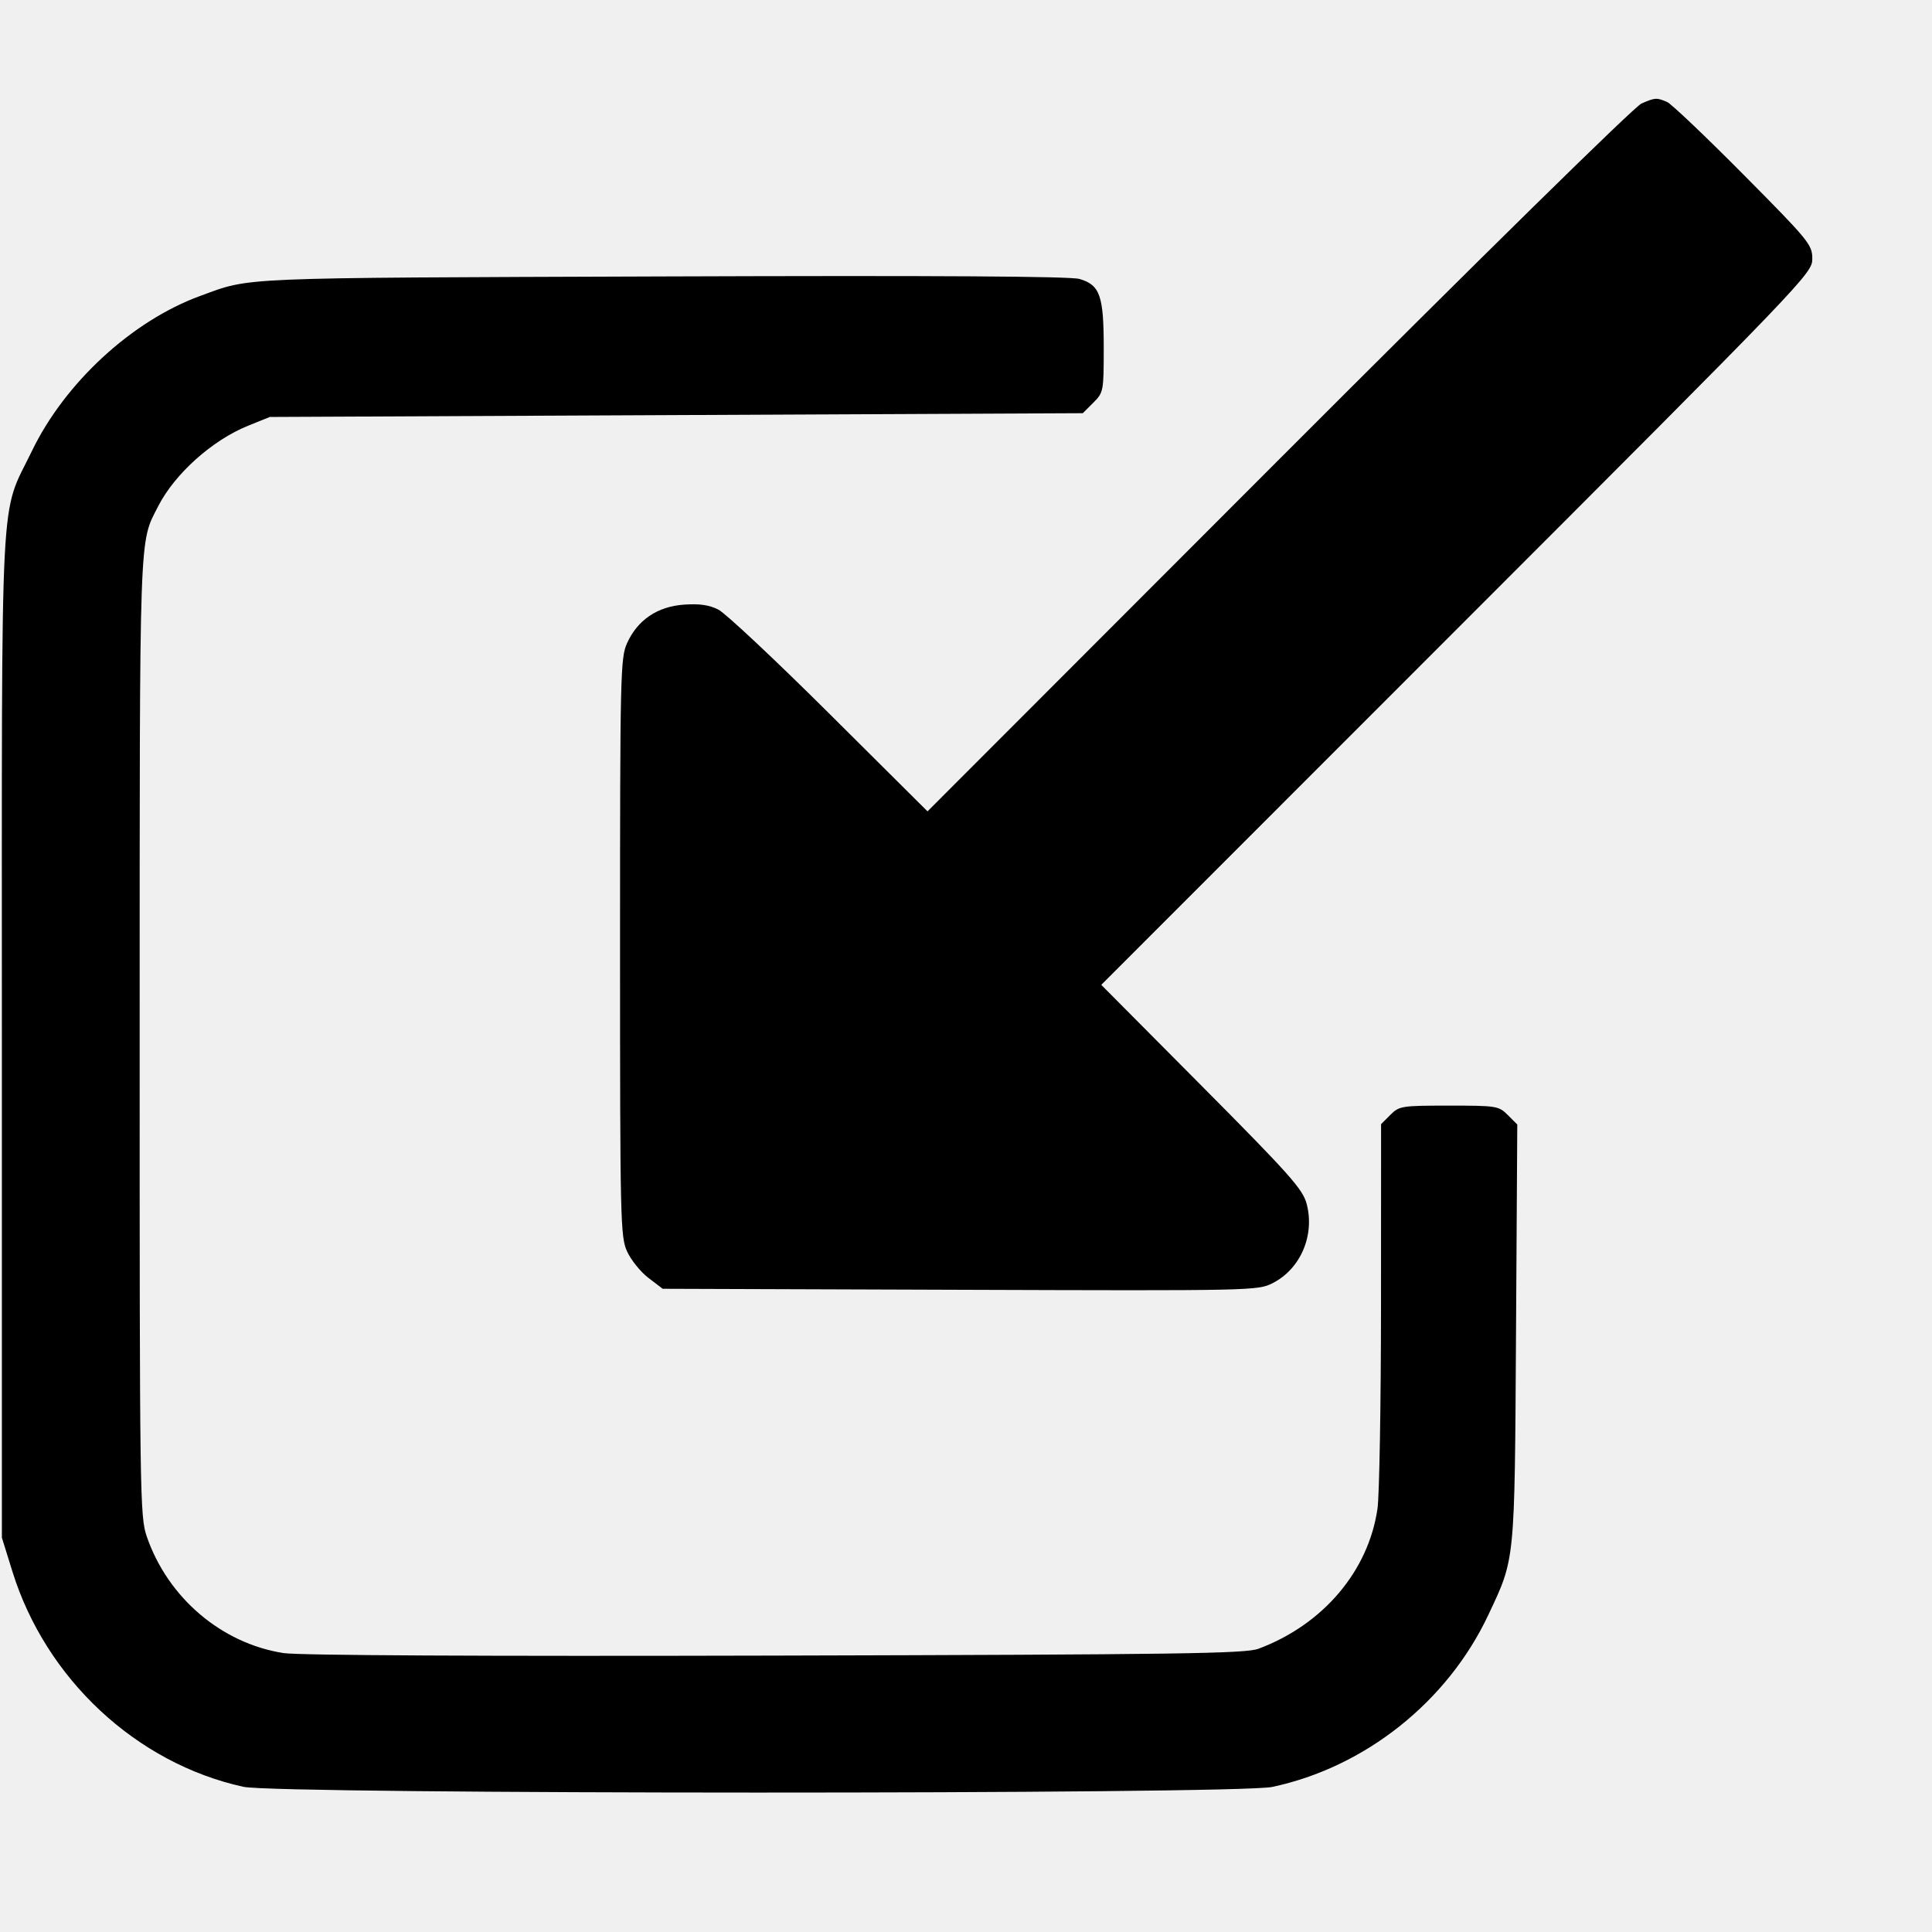
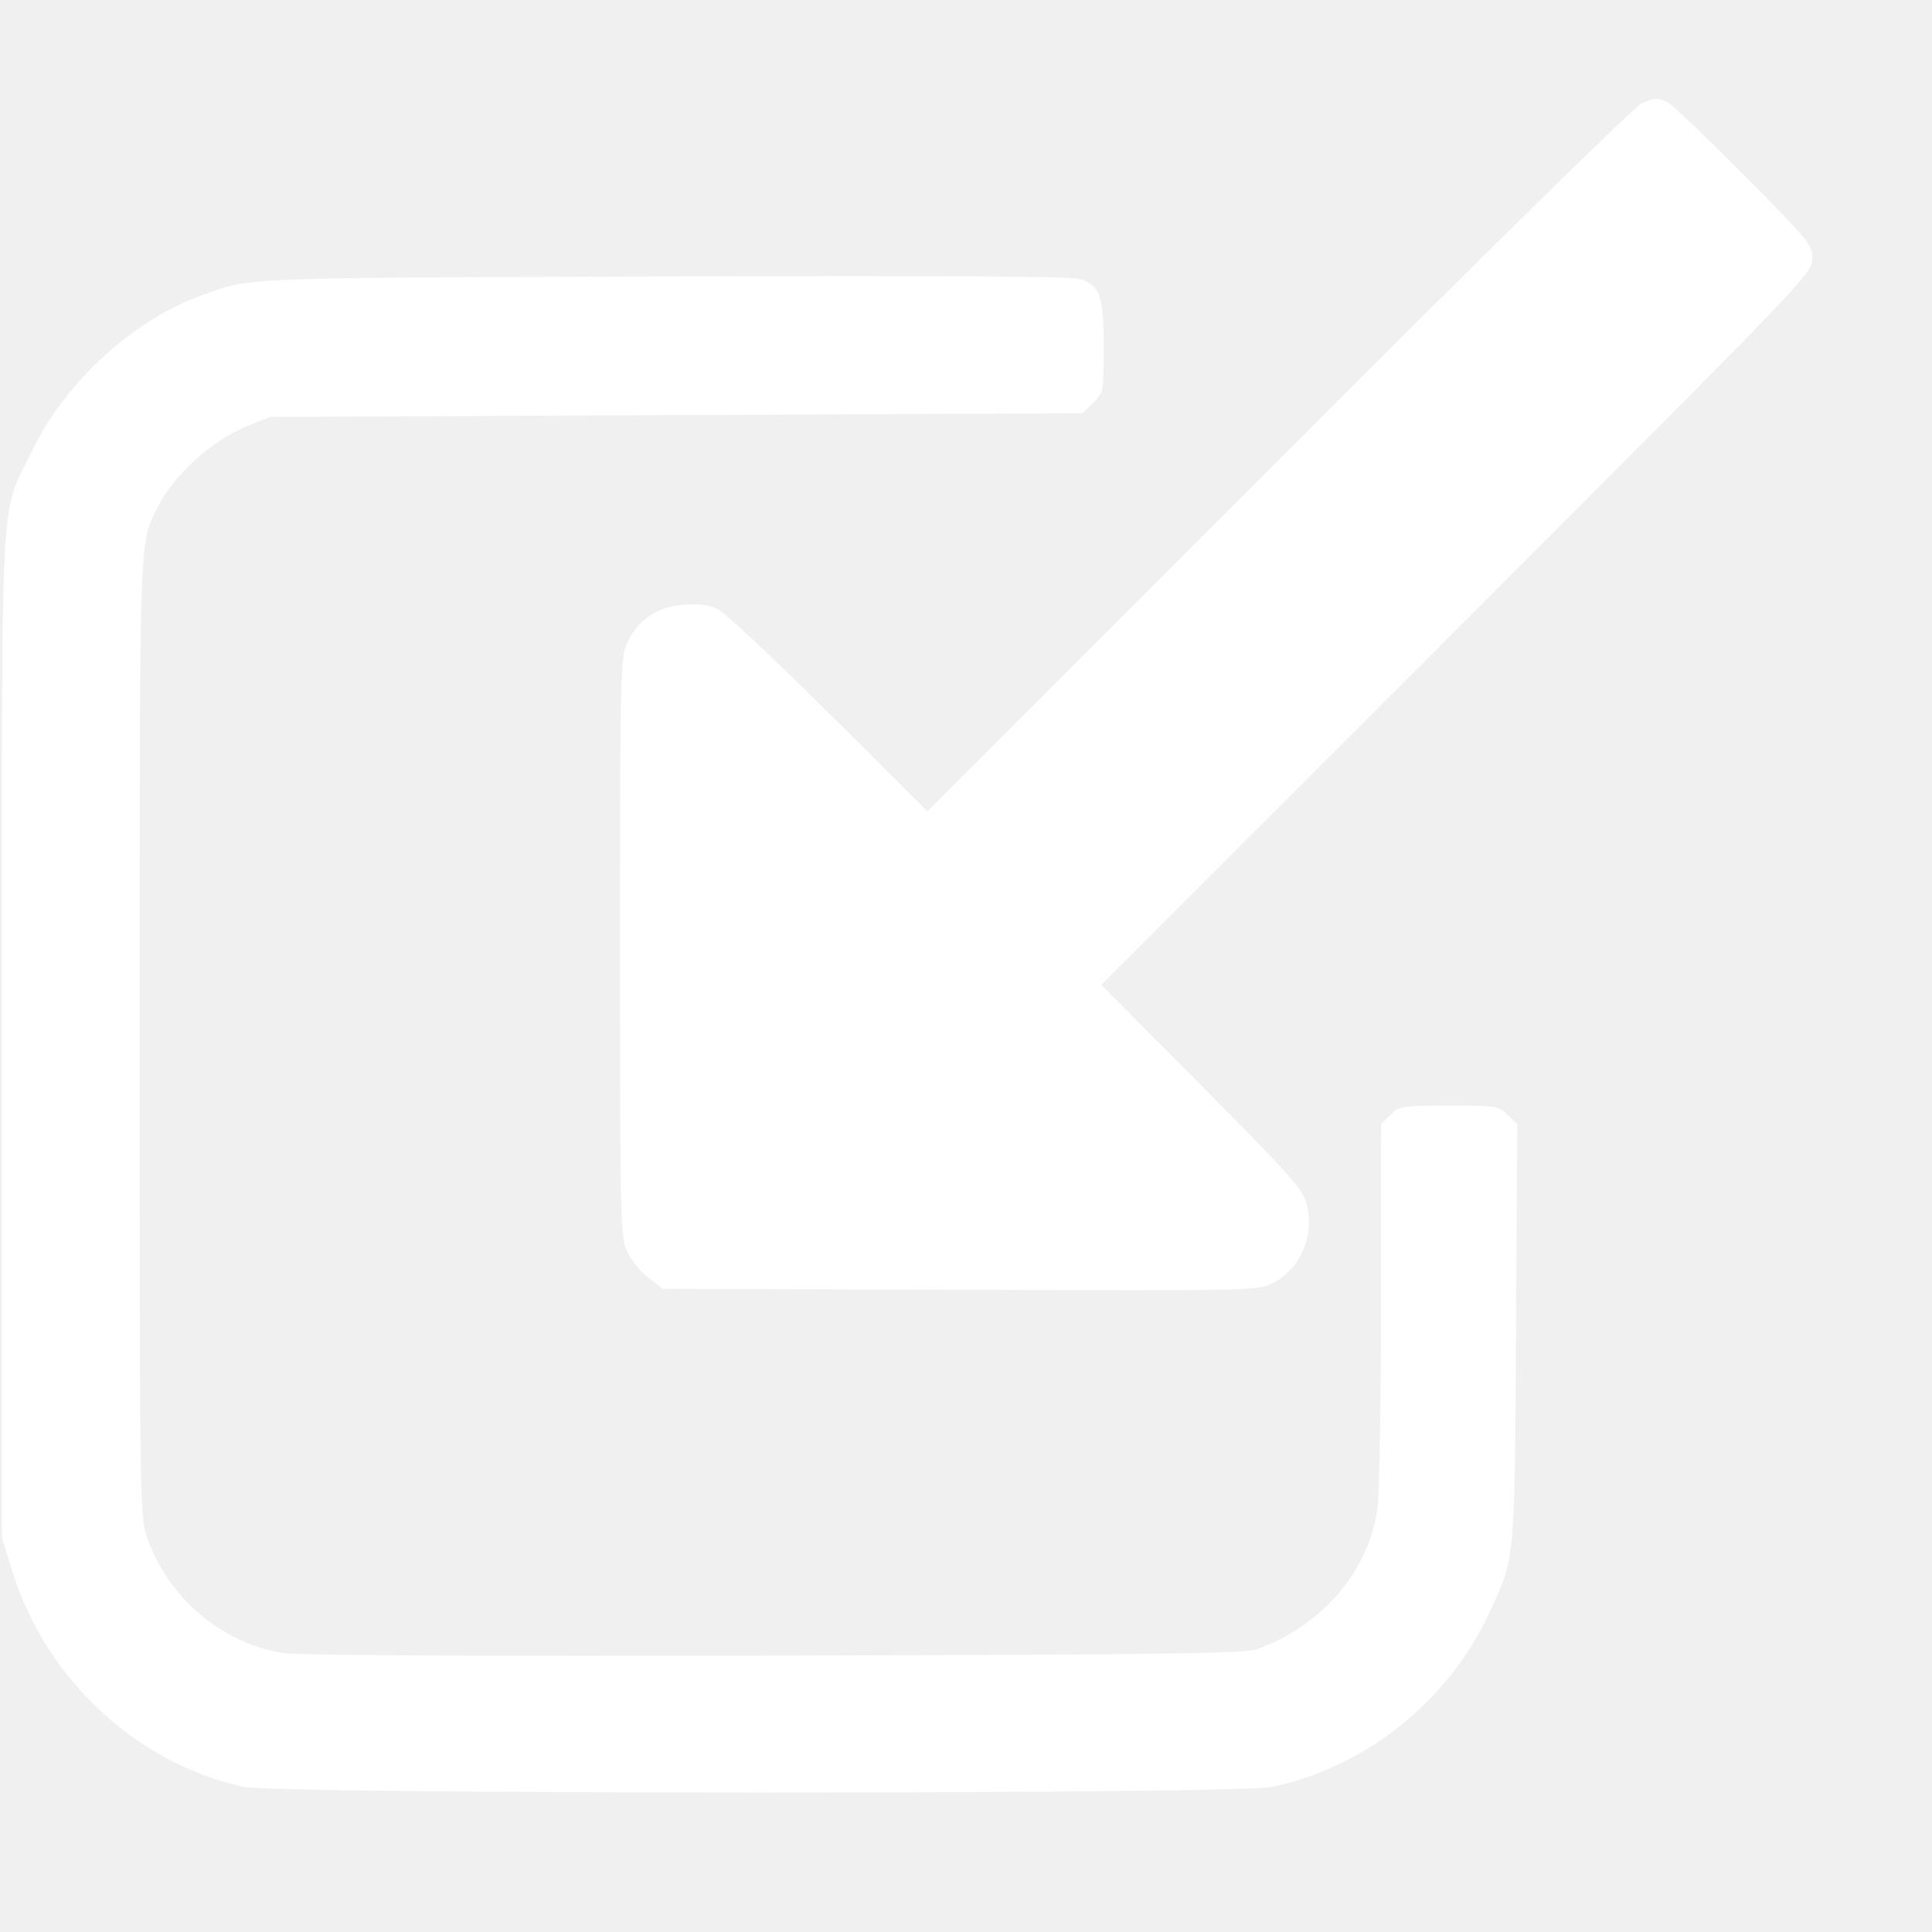
<svg xmlns="http://www.w3.org/2000/svg" version="1.1" id="svg194" width="546.133" height="546.133" viewBox="0 0 546.133 546.133">
  <defs id="defs198" />
  <g id="g200">
-     <path style="fill:#000000;stroke-width:1.067" d="m 68.8,505.092 c -30.258,-6.645 -55.833,-30.474 -65.279,-60.825 l -2.988,-9.6 V 292.8 c 0,-159.978 -0.704,-146.285 8.499,-165.333 9.322,-19.295 28.309,-36.787 47.552,-43.809 14.611,-5.332 8.675,-5.081 130.616,-5.514 77.567,-0.275 115.355,-0.047 117.946,0.712 5.789,1.697 6.854,4.715 6.854,19.425 0,12.354 -0.059,12.664 -2.957,15.562 l -2.957,2.957 -114.909,0.533 -114.909,0.533 -6.136,2.477 c -10.124,4.088 -20.744,13.597 -25.418,22.759 -5.431,10.646 -5.223,4.686 -5.235,149.796 -0.011,130.342 0.066,135.793 2.012,141.447 5.951,17.297 21.137,30.231 38.681,32.945 4.238,0.655 56.142,0.92 139.029,0.709 114.165,-0.291 132.851,-0.555 136.533,-1.931 18.249,-6.818 31.096,-21.94 33.651,-39.609 0.535,-3.7 0.982,-29.668 0.994,-57.708 l 0.021,-50.982 2.618,-2.618 c 2.513,-2.513 3.178,-2.618 16.582,-2.618 13.475,0 14.057,0.093 16.632,2.669 l 2.669,2.669 -0.357,58.931 c -0.396,65.376 -0.214,63.524 -7.844,79.731 -11.535,24.503 -34.821,43.028 -61.081,48.594 -10.128,2.147 -281.032,2.113 -290.819,-0.036 z" id="path258" />
-     <path style="fill:#000000;stroke-width:1.067" d="m 471.228,28.811 c 1.173,0.495 10.893,9.734 21.6,20.531 18.588,18.745 19.467,19.819 19.467,23.808 0,4.117 -1.438,5.616 -100.496,104.711 l -100.496,100.534 28.385,28.564 c 24.78,24.936 28.546,29.161 29.65,33.26 2.397,8.902 -1.669,18.456 -9.572,22.487 -4.194,2.14 -5.561,2.169 -88.349,1.888 l -84.089,-0.286 -4.033,-3.076 c -2.218,-1.692 -4.93,-5.052 -6.027,-7.467 -1.892,-4.166 -1.994,-8.571 -1.994,-85.99 0,-77.419 0.102,-81.825 1.994,-85.99 2.969,-6.538 8.554,-10.324 16.026,-10.865 4.386,-0.317 7.158,0.078 9.762,1.392 2.001,1.009 16.124,14.256 31.385,29.437 l 27.747,27.602 99.186,-99.293 C 419.118,72.253 461.995,30.14 463.994,29.27 c 3.874,-1.687 4.266,-1.712 7.234,-0.459 z" id="path258-9" />
+     <path style="fill:#ffffff;stroke-width:1.067" d="m 68.8,505.092 c -30.258,-6.645 -55.833,-30.474 -65.279,-60.825 l -2.988,-9.6 V 292.8 c 0,-159.978 -0.704,-146.285 8.499,-165.333 9.322,-19.295 28.309,-36.787 47.552,-43.809 14.611,-5.332 8.675,-5.081 130.616,-5.514 77.567,-0.275 115.355,-0.047 117.946,0.712 5.789,1.697 6.854,4.715 6.854,19.425 0,12.354 -0.059,12.664 -2.957,15.562 l -2.957,2.957 -114.909,0.533 -114.909,0.533 -6.136,2.477 c -10.124,4.088 -20.744,13.597 -25.418,22.759 -5.431,10.646 -5.223,4.686 -5.235,149.796 -0.011,130.342 0.066,135.793 2.012,141.447 5.951,17.297 21.137,30.231 38.681,32.945 4.238,0.655 56.142,0.92 139.029,0.709 114.165,-0.291 132.851,-0.555 136.533,-1.931 18.249,-6.818 31.096,-21.94 33.651,-39.609 0.535,-3.7 0.982,-29.668 0.994,-57.708 l 0.021,-50.982 2.618,-2.618 c 2.513,-2.513 3.178,-2.618 16.582,-2.618 13.475,0 14.057,0.093 16.632,2.669 l 2.669,2.669 -0.357,58.931 c -0.396,65.376 -0.214,63.524 -7.844,79.731 -11.535,24.503 -34.821,43.028 -61.081,48.594 -10.128,2.147 -281.032,2.113 -290.819,-0.036 z" id="path258" />
+     <path style="fill:#FFFFFF;stroke-width:1.067" d="m 471.228,28.811 c 1.173,0.495 10.893,9.734 21.6,20.531 18.588,18.745 19.467,19.819 19.467,23.808 0,4.117 -1.438,5.616 -100.496,104.711 l -100.496,100.534 28.385,28.564 c 24.78,24.936 28.546,29.161 29.65,33.26 2.397,8.902 -1.669,18.456 -9.572,22.487 -4.194,2.14 -5.561,2.169 -88.349,1.888 l -84.089,-0.286 -4.033,-3.076 c -2.218,-1.692 -4.93,-5.052 -6.027,-7.467 -1.892,-4.166 -1.994,-8.571 -1.994,-85.99 0,-77.419 0.102,-81.825 1.994,-85.99 2.969,-6.538 8.554,-10.324 16.026,-10.865 4.386,-0.317 7.158,0.078 9.762,1.392 2.001,1.009 16.124,14.256 31.385,29.437 l 27.747,27.602 99.186,-99.293 C 419.118,72.253 461.995,30.14 463.994,29.27 c 3.874,-1.687 4.266,-1.712 7.234,-0.459 z" id="path258-9" />
  </g>
</svg>
